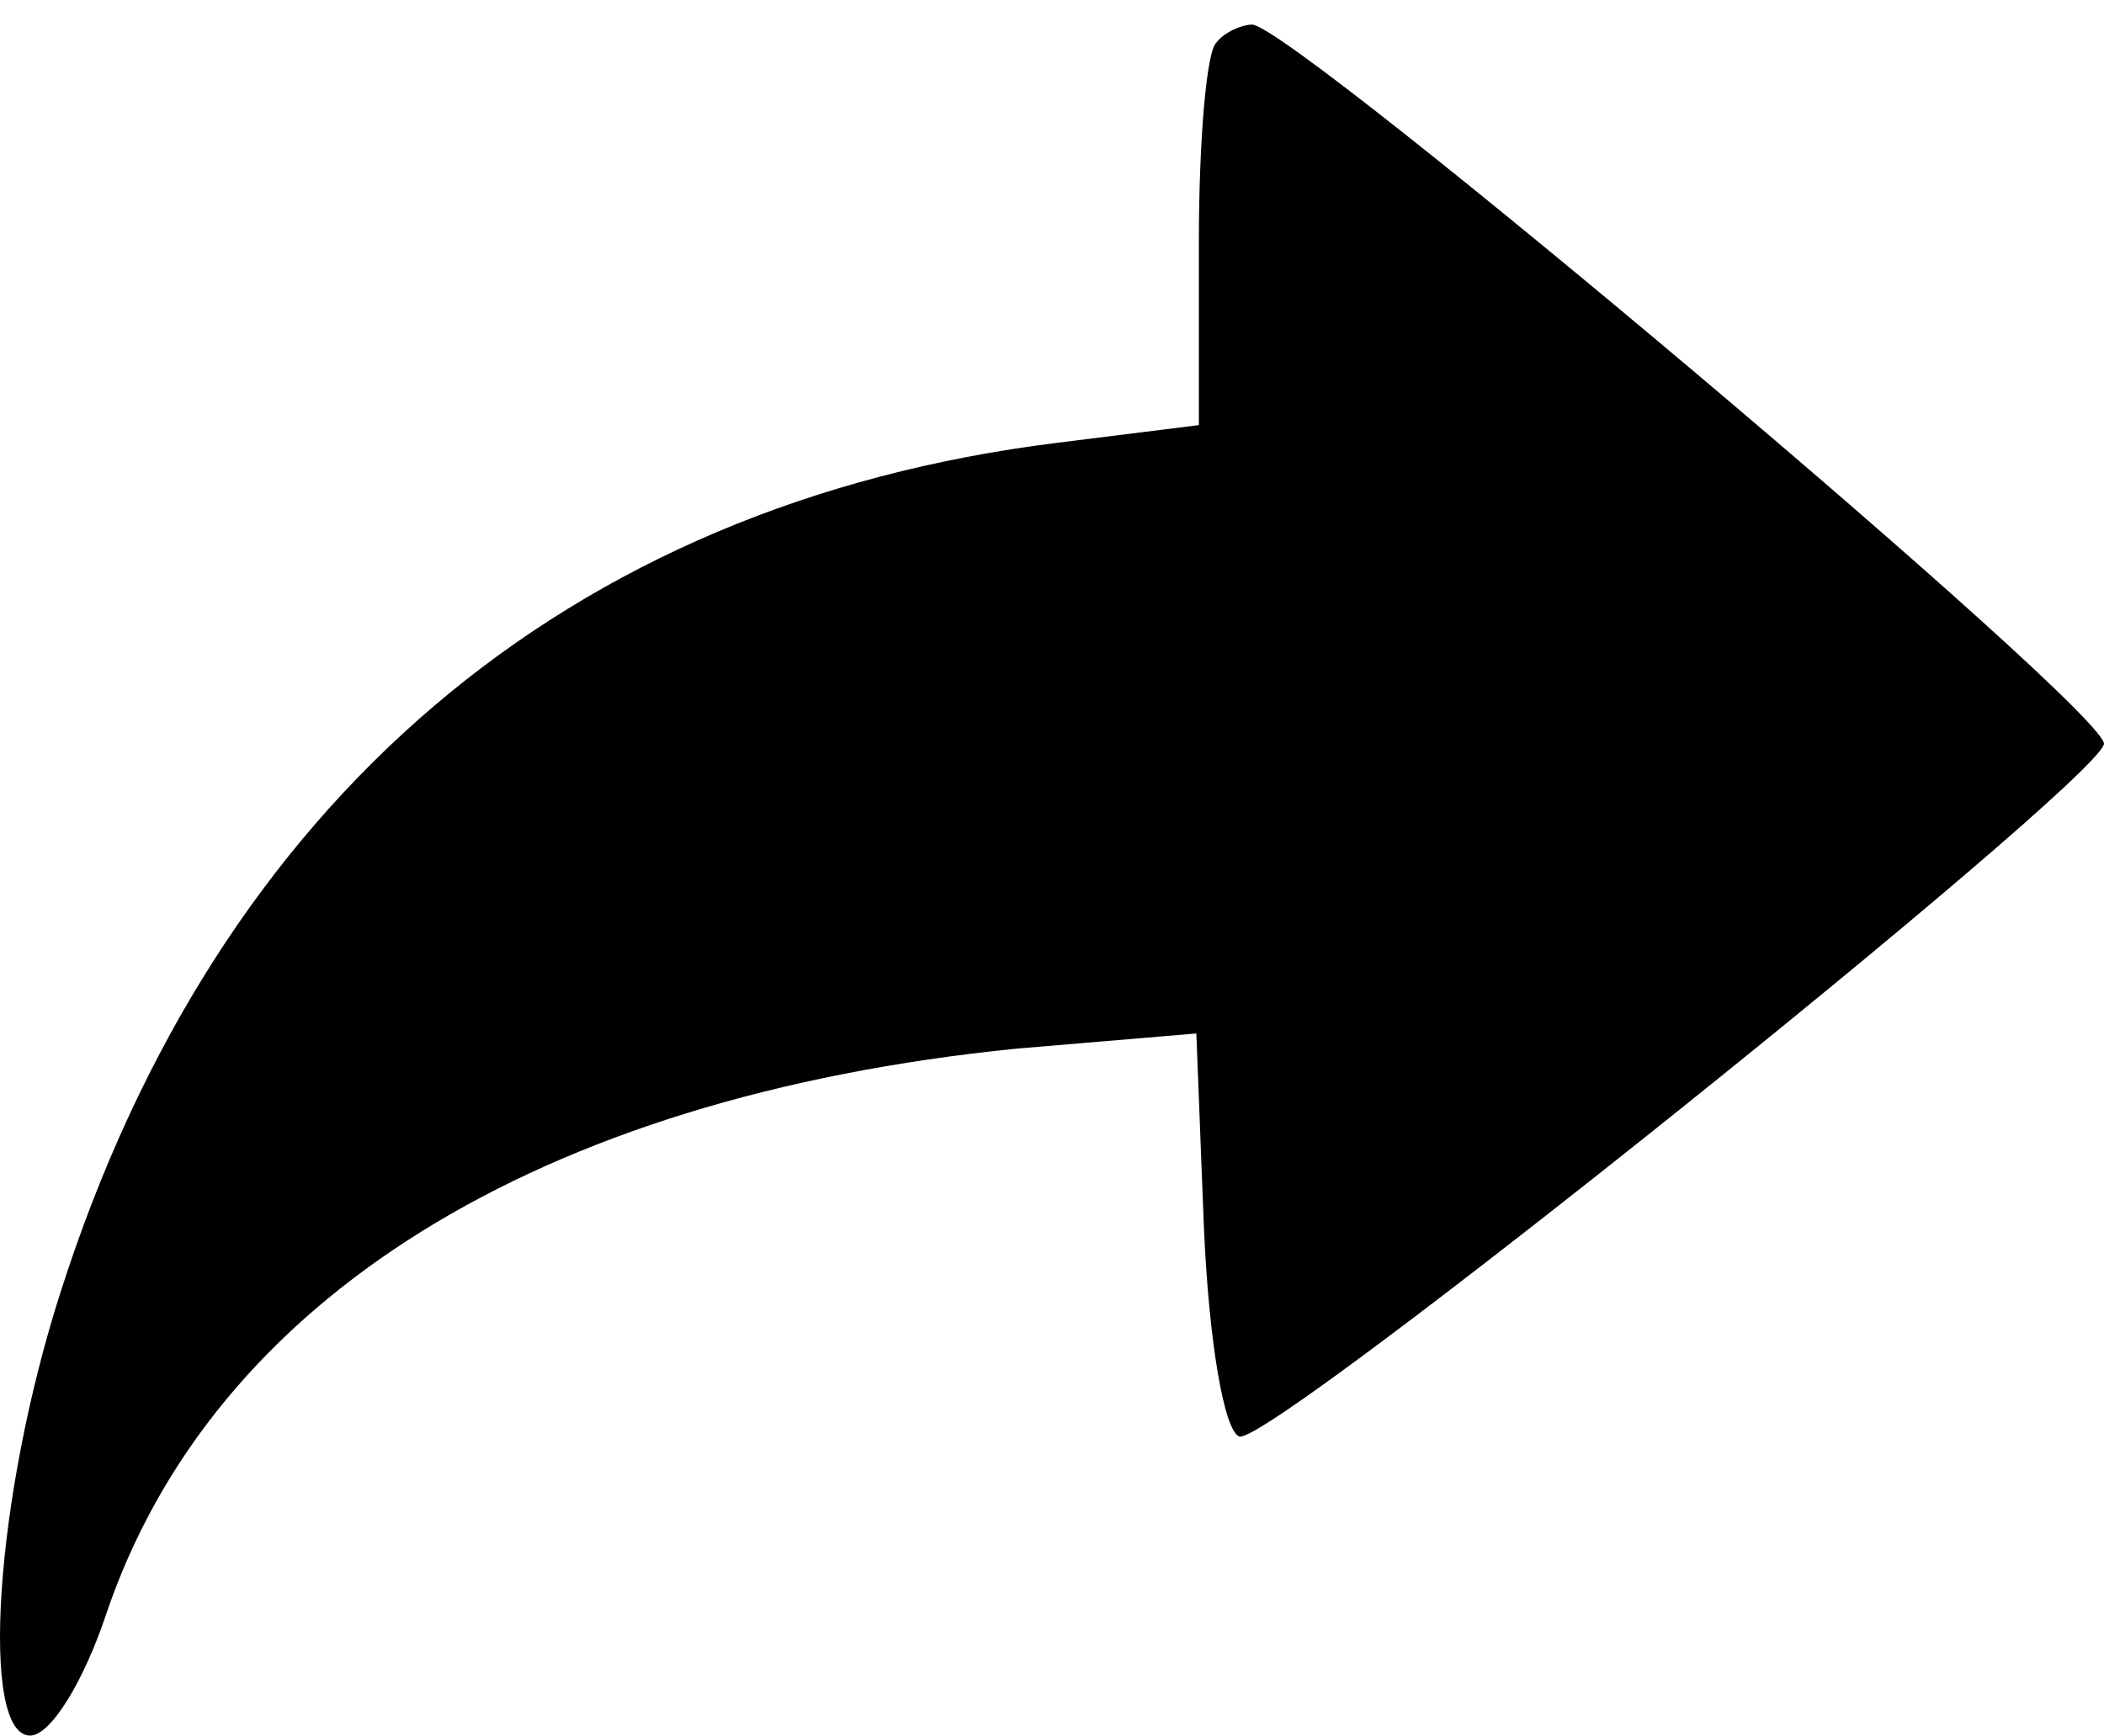
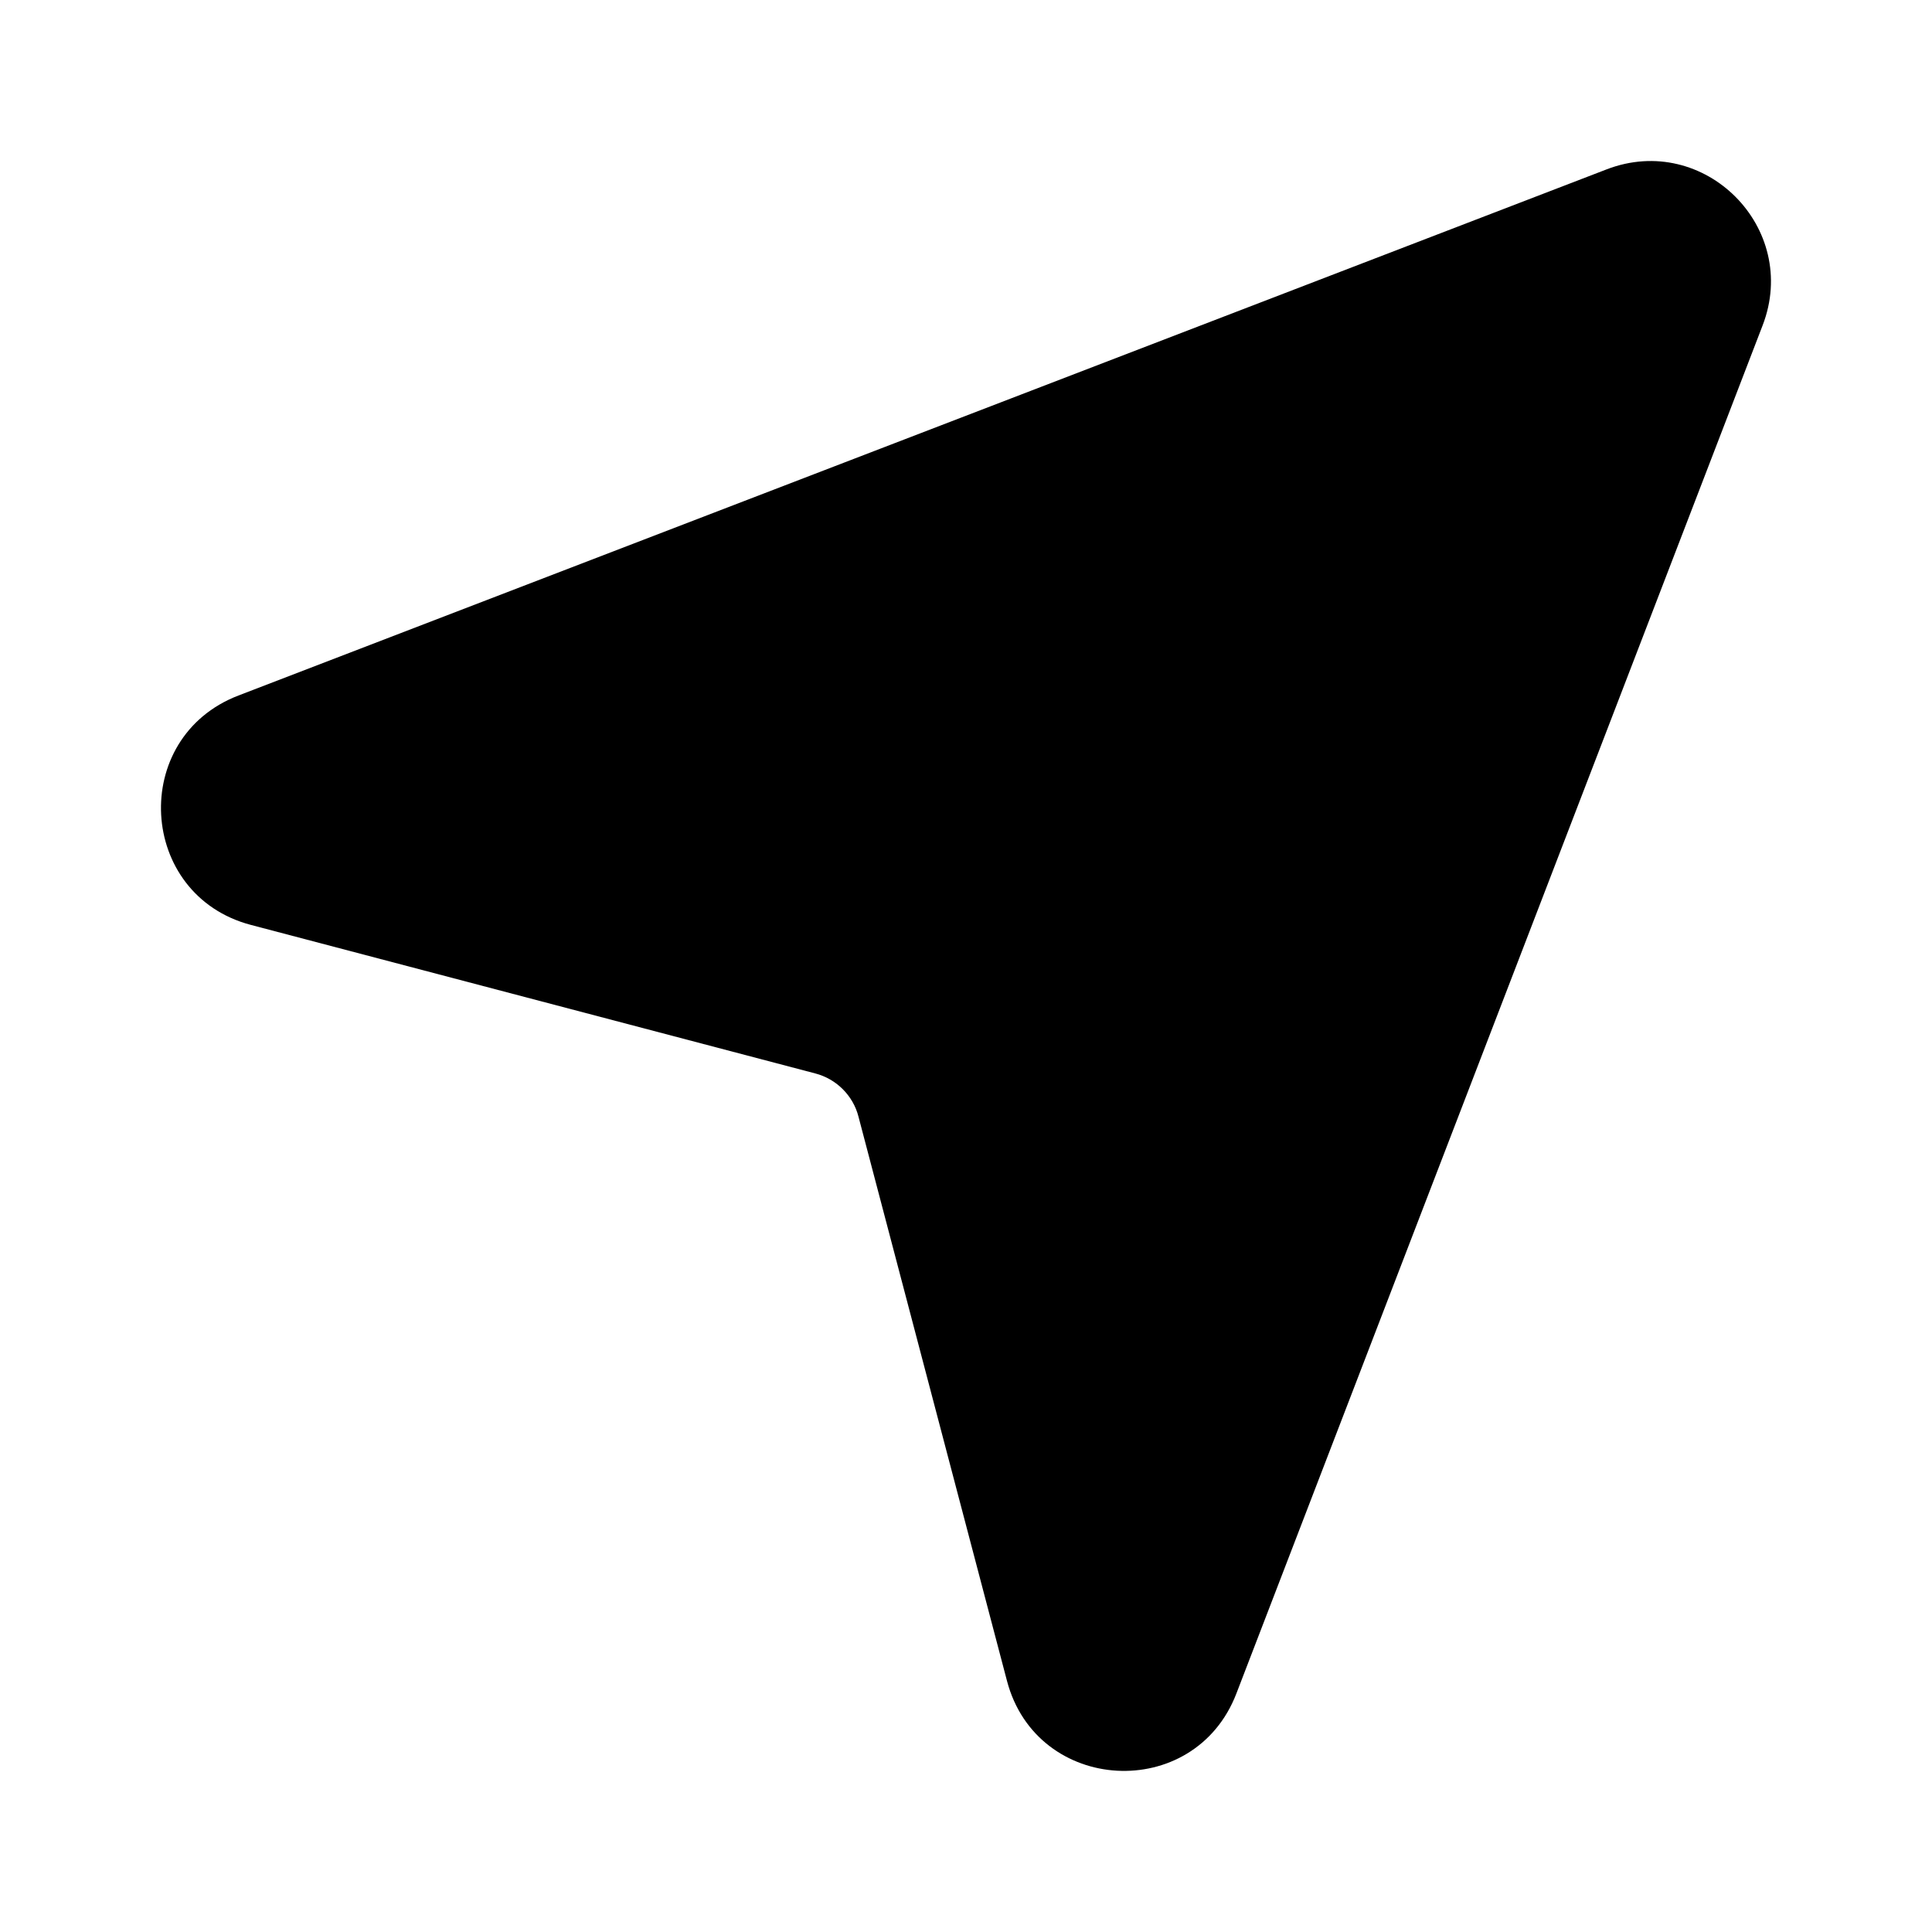
- <svg xmlns="http://www.w3.org/2000/svg" width="40" height="33" viewBox="0 0 40 33" fill="none">
-   <path d="M23.13 0.805C22.937 0.95 22.792 2.685 22.792 4.612V8.083L20.093 8.42C10.791 9.577 4.14 15.216 1.152 24.566C-0.101 28.47 -0.39 33 0.574 33C0.959 33 1.586 31.988 2.02 30.687C4.044 24.71 10.213 20.855 19.322 19.939L22.744 19.65L22.889 23.361C22.985 25.53 23.274 27.216 23.563 27.313C24.142 27.506 39.709 15.023 39.998 14.155C40.191 13.625 24.576 0.468 23.804 0.468C23.611 0.468 23.274 0.612 23.13 0.805Z" fill="black" />
+ <svg xmlns="http://www.w3.org/2000/svg" width="24" height="24" viewBox="0 0 24 24" fill="none">
+   <path d="M21.896 4.042C22.363 2.829 21.171 1.637 19.958 2.104L2.962 8.64C1.602 9.162 1.71 11.12 3.118 11.49L10.129 13.335C10.258 13.369 10.375 13.436 10.469 13.53C10.563 13.624 10.631 13.741 10.664 13.87L12.509 20.88C12.879 22.289 14.837 22.396 15.359 21.037L21.896 4.042Z" fill="black" />
</svg>
